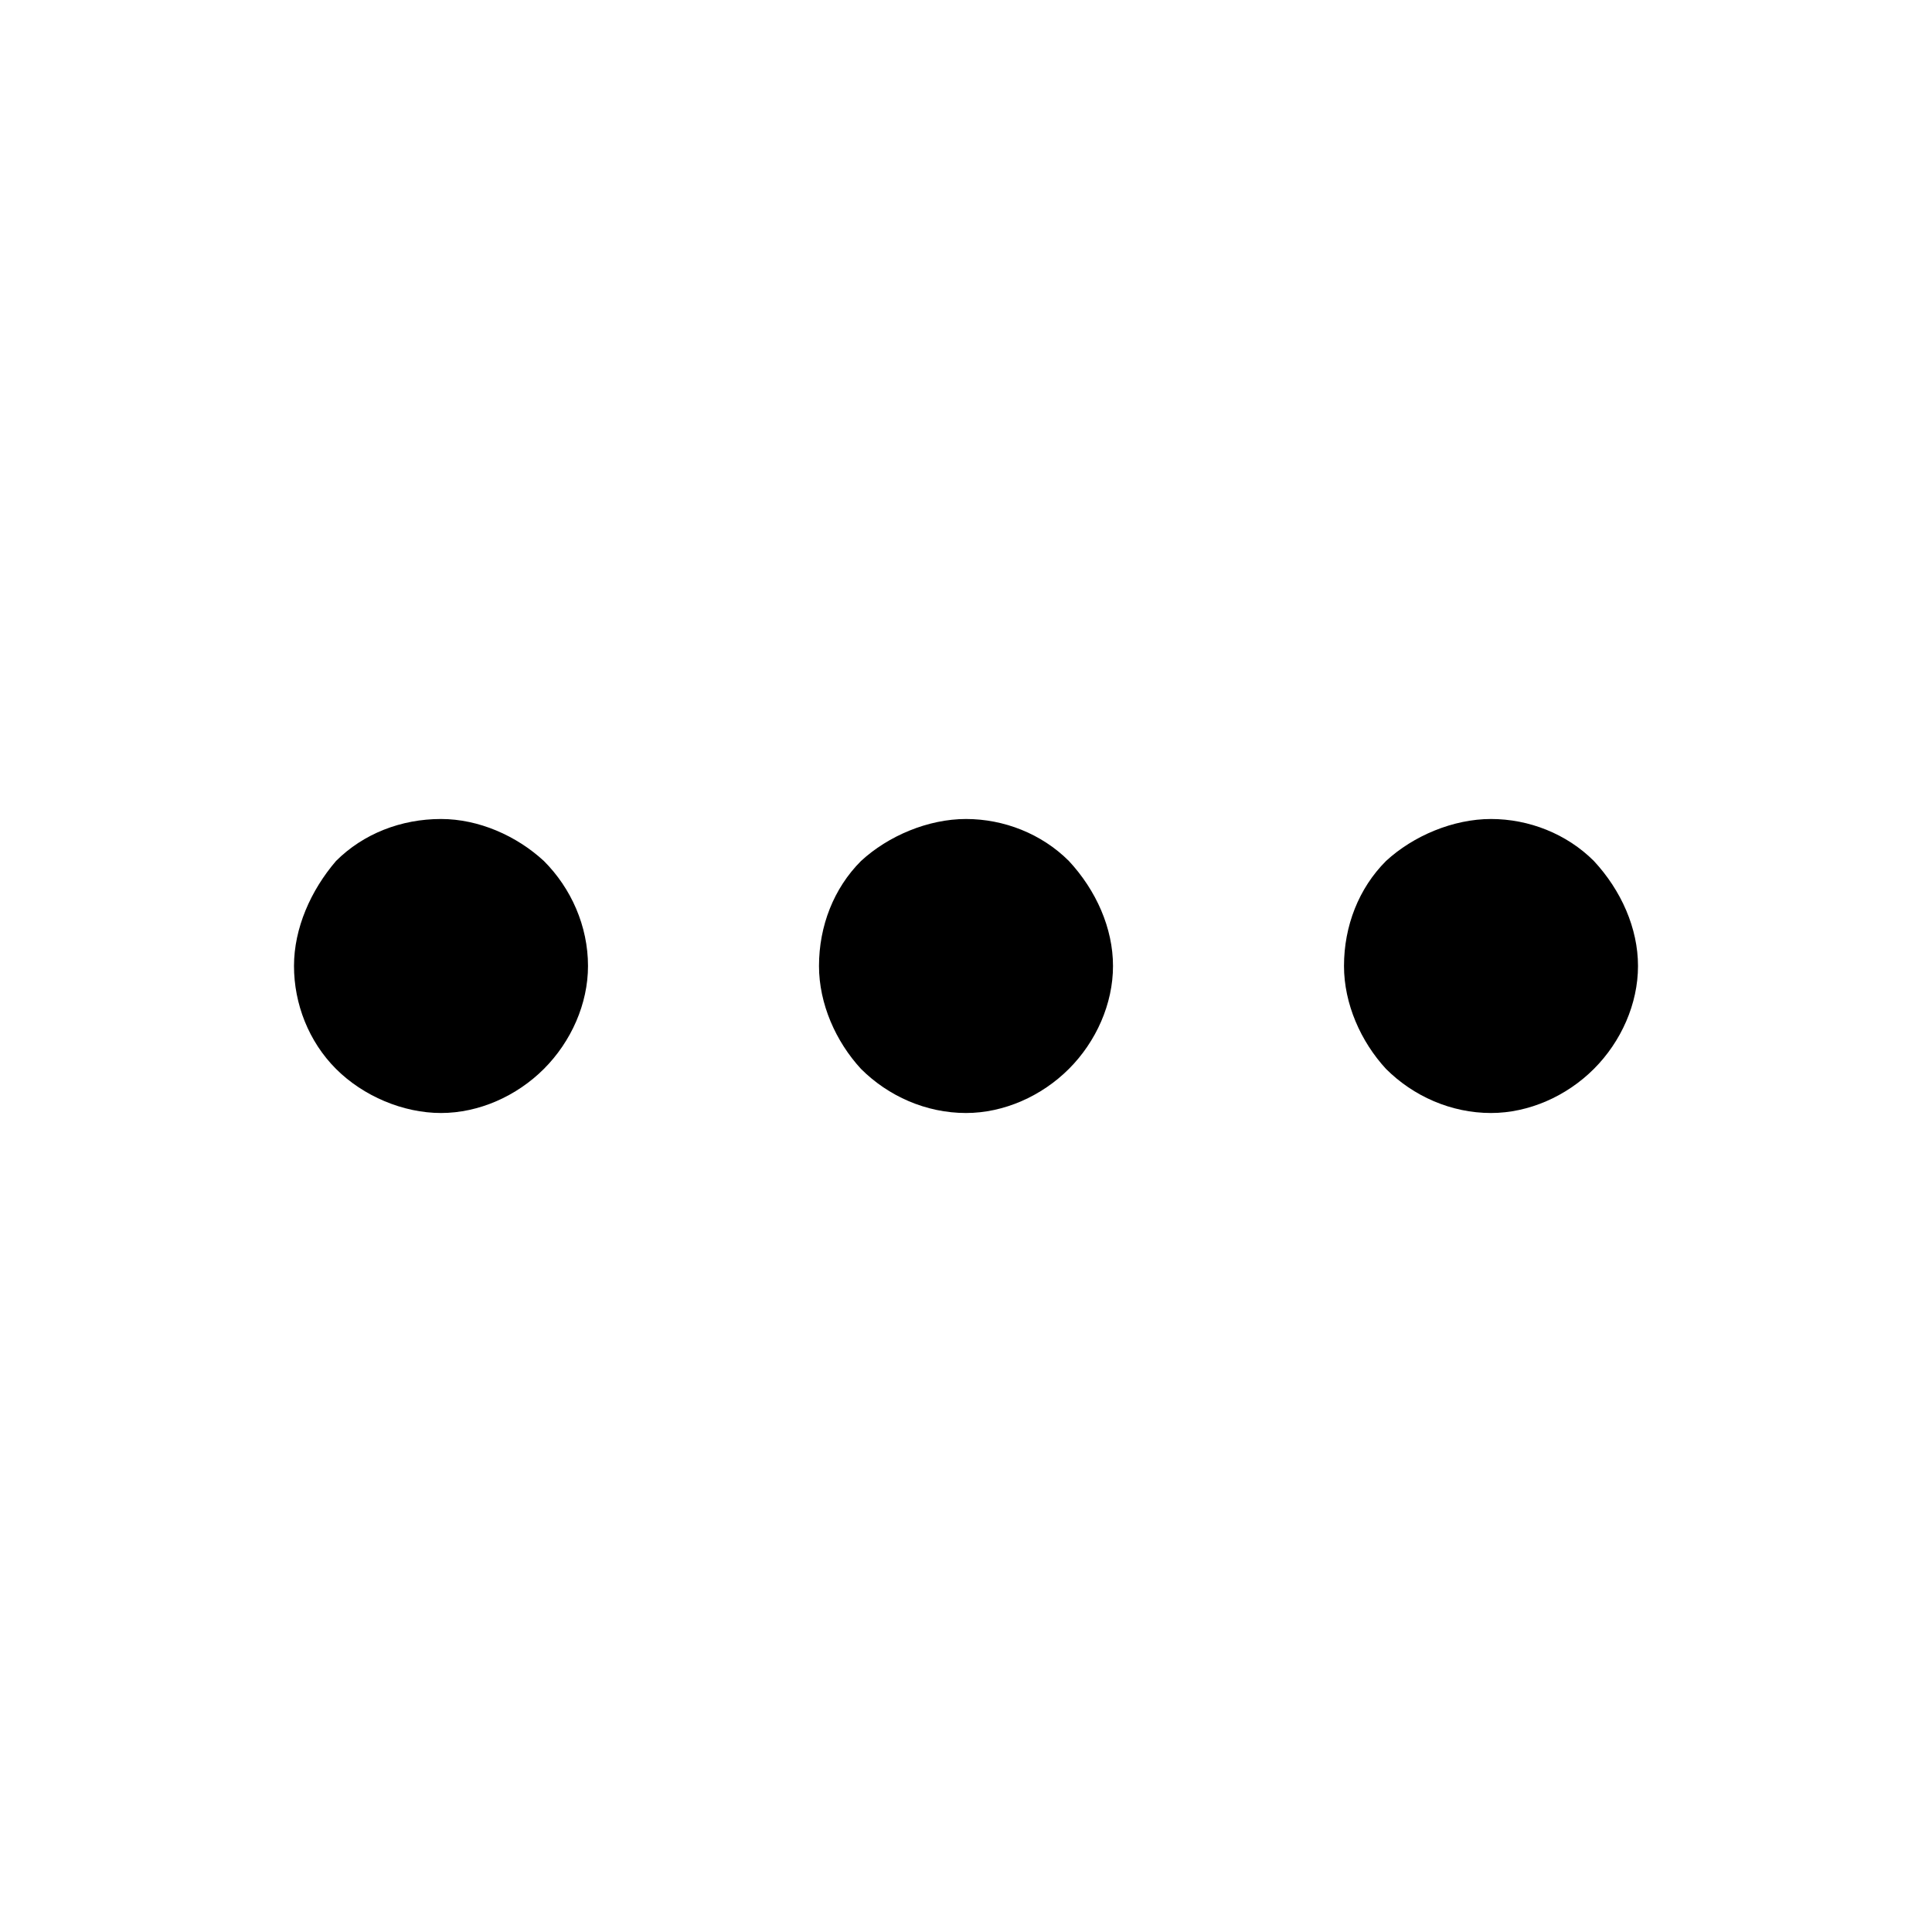
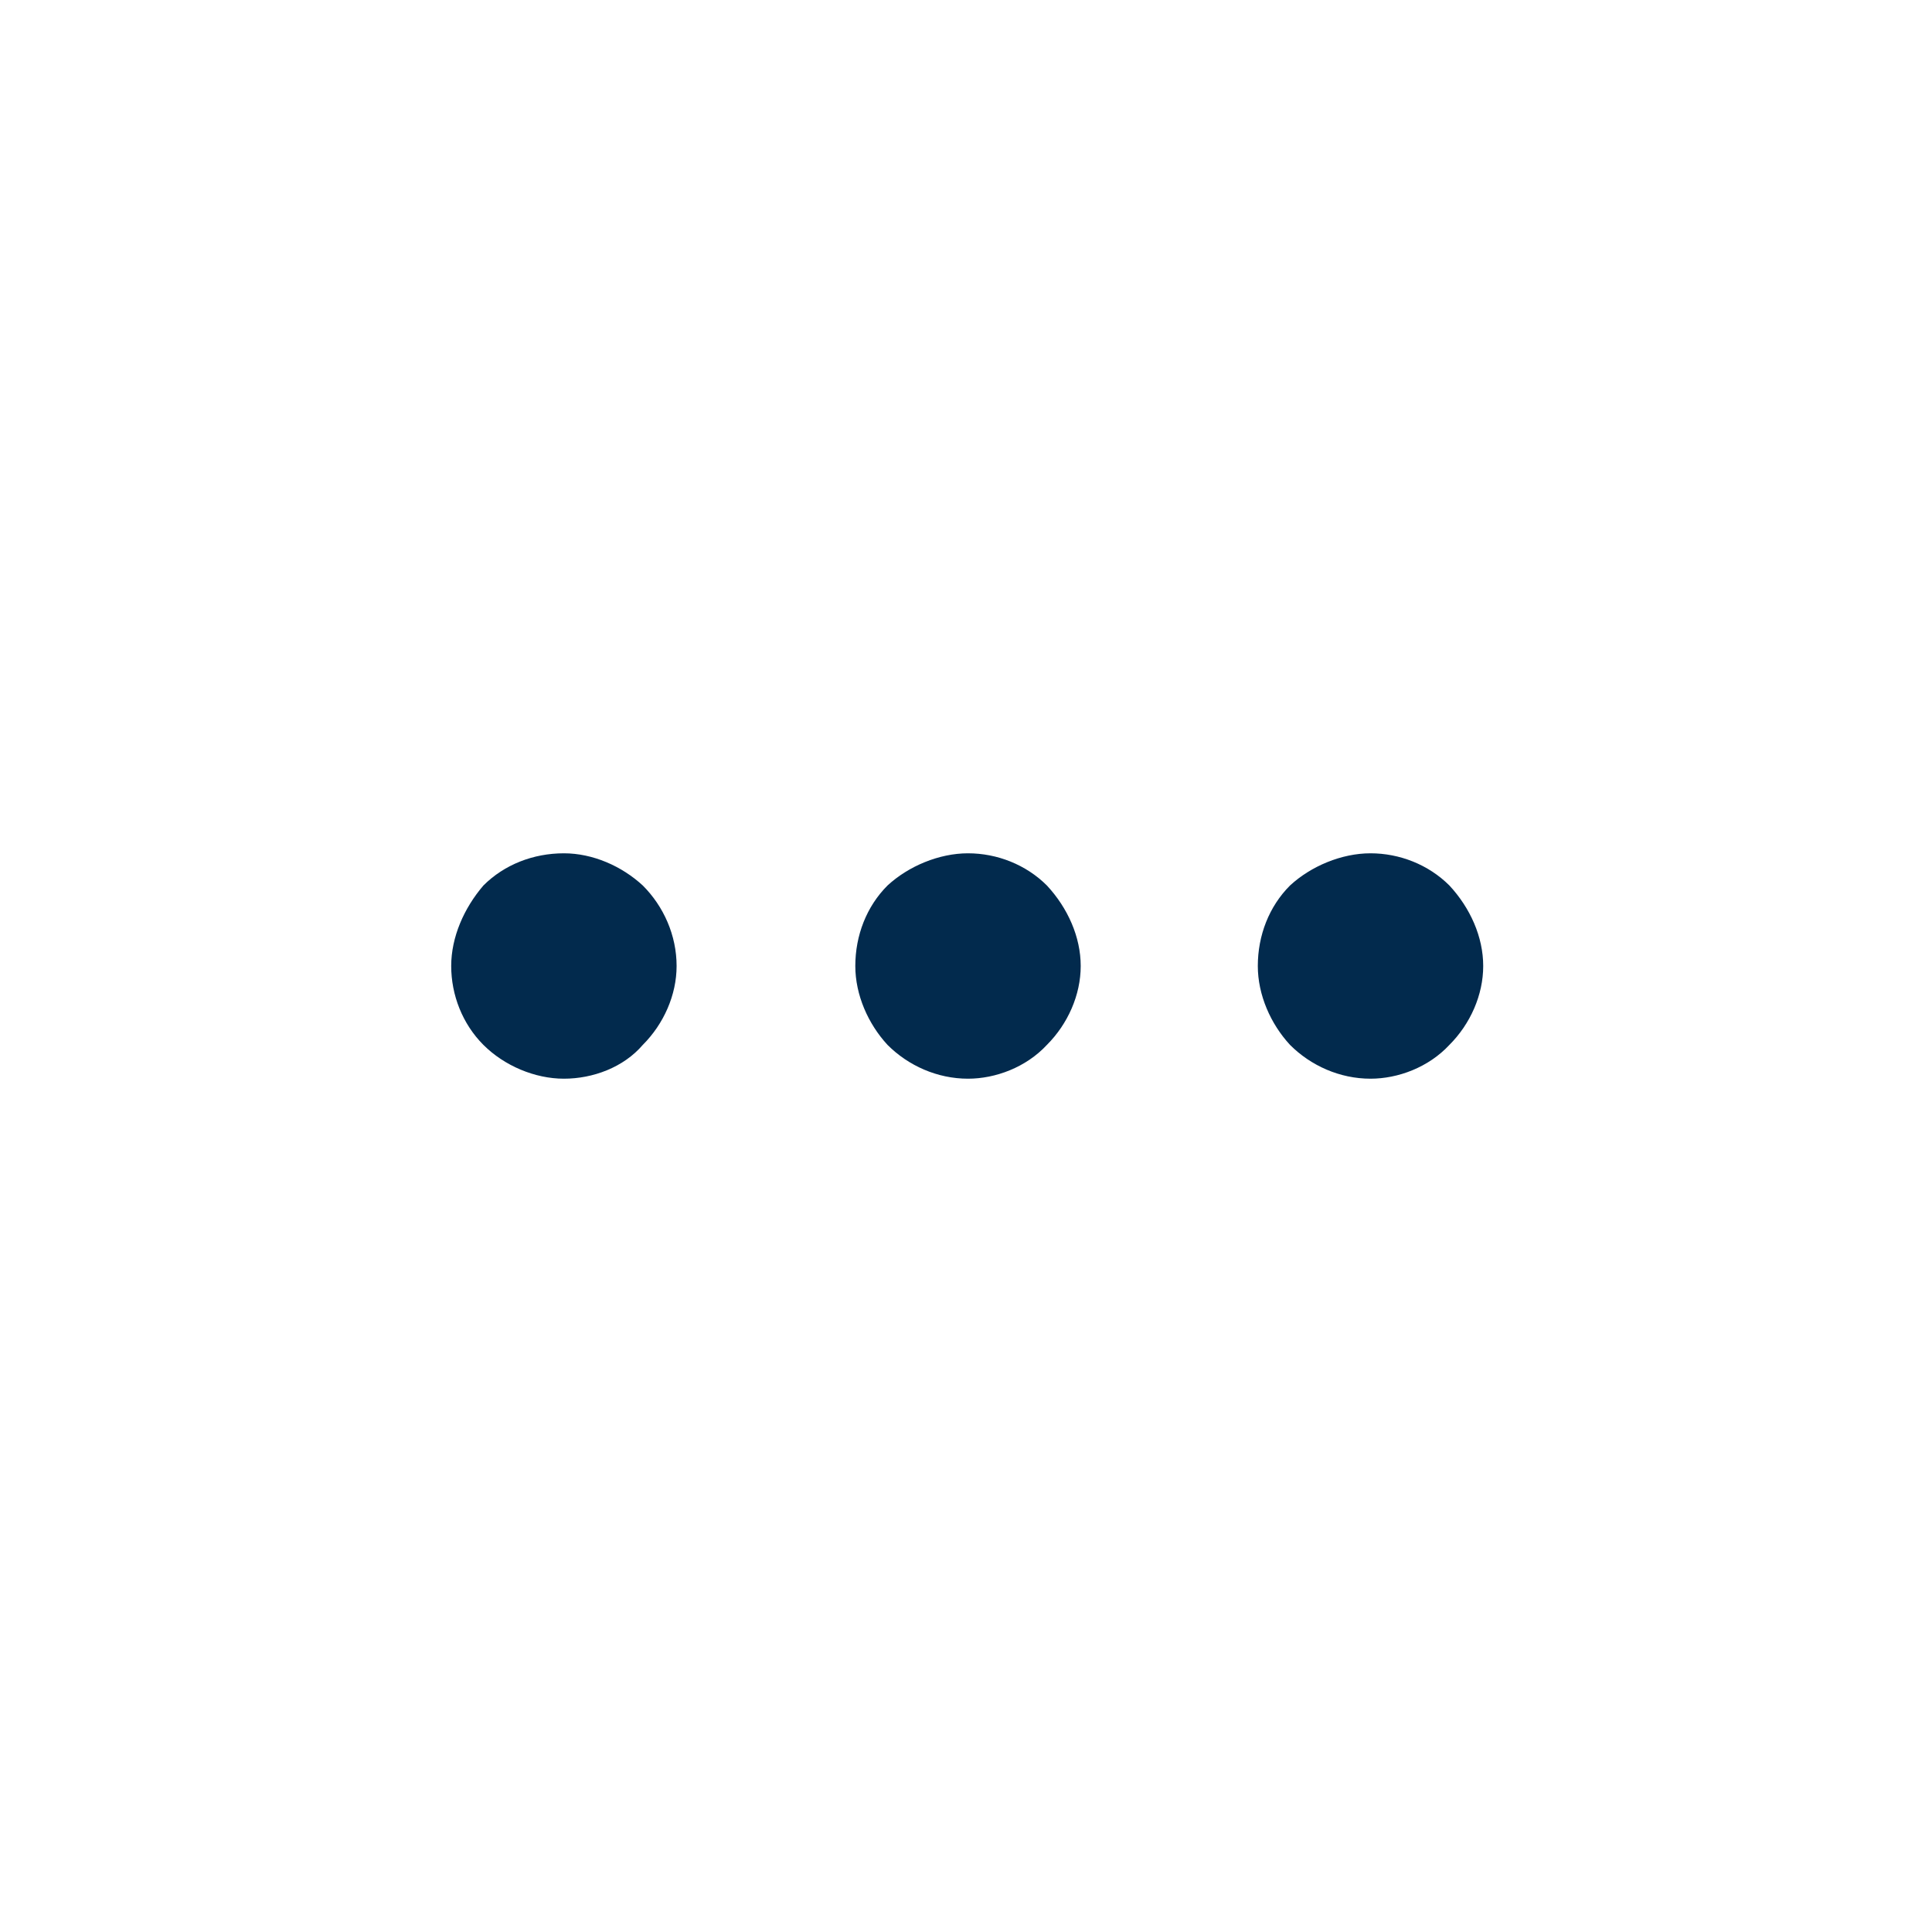
- <svg xmlns="http://www.w3.org/2000/svg" version="1.1" id="Layer_1" x="0px" y="0px" width="92px" height="92px" viewBox="0 0 92 92" enable-background="new 0 0 92 92" xml:space="preserve">
-   <path id="XMLID_30_" d="M21,53c-1.8,0-3.7-0.8-5-2.1c-1.3-1.3-2-3.1-2-4.9c0-1.8,0.8-3.6,2-5c1.3-1.3,3.1-2,5-2c1.8,0,3.6,0.8,4.9,2  c1.3,1.3,2.1,3.1,2.1,5c0,1.8-0.8,3.6-2.1,4.9C24.6,52.2,22.8,53,21,53z M50.9,50.9c1.3-1.3,2.1-3.1,2.1-4.9c0-1.8-0.8-3.6-2.1-5  c-1.3-1.3-3.1-2-4.9-2c-1.8,0-3.7,0.8-5,2c-1.3,1.3-2,3.1-2,5c0,1.8,0.8,3.6,2,4.9c1.3,1.3,3.1,2.1,5,2.1  C47.8,53,49.6,52.2,50.9,50.9z M75.9,50.9c1.3-1.3,2.1-3.1,2.1-4.9c0-1.8-0.8-3.6-2.1-5c-1.3-1.3-3.1-2-4.9-2c-1.8,0-3.7,0.8-5,2  c-1.3,1.3-2,3.1-2,5c0,1.8,0.8,3.6,2,4.9c1.3,1.3,3.1,2.1,5,2.1C72.8,53,74.6,52.2,75.9,50.9z" />
+ <svg xmlns="http://www.w3.org/2000/svg" width="24" height="24" viewBox="0 0 24 24" fill="none">
+   <path d="M7.005 13.4C6.645 13.4 6.265 13.24 6.005 12.98C5.745 12.72 5.605 12.36 5.605 12C5.605 11.64 5.765 11.28 6.005 11C6.265 10.74 6.625 10.6 7.005 10.6C7.365 10.6 7.725 10.76 7.985 11C8.245 11.26 8.405 11.62 8.405 12C8.405 12.36 8.245 12.72 7.985 12.98C7.745 13.26 7.365 13.4 7.005 13.4ZM13.005 12.98C13.265 12.72 13.425 12.36 13.425 12C13.425 11.64 13.265 11.28 13.005 11C12.745 10.74 12.385 10.6 12.025 10.6C11.665 10.6 11.285 10.76 11.025 11C10.765 11.26 10.625 11.62 10.625 12C10.625 12.36 10.785 12.72 11.025 12.98C11.285 13.24 11.645 13.4 12.025 13.4C12.365 13.4 12.745 13.26 13.005 12.98ZM18.005 12.98C18.265 12.72 18.425 12.36 18.425 12C18.425 11.64 18.265 11.28 18.005 11C17.745 10.74 17.385 10.6 17.025 10.6C16.665 10.6 16.285 10.76 16.025 11C15.765 11.26 15.625 11.62 15.625 12C15.625 12.36 15.785 12.72 16.025 12.98C16.285 13.24 16.645 13.4 17.025 13.4C17.365 13.4 17.745 13.26 18.005 12.98Z" fill="#022A4D" />
</svg>
